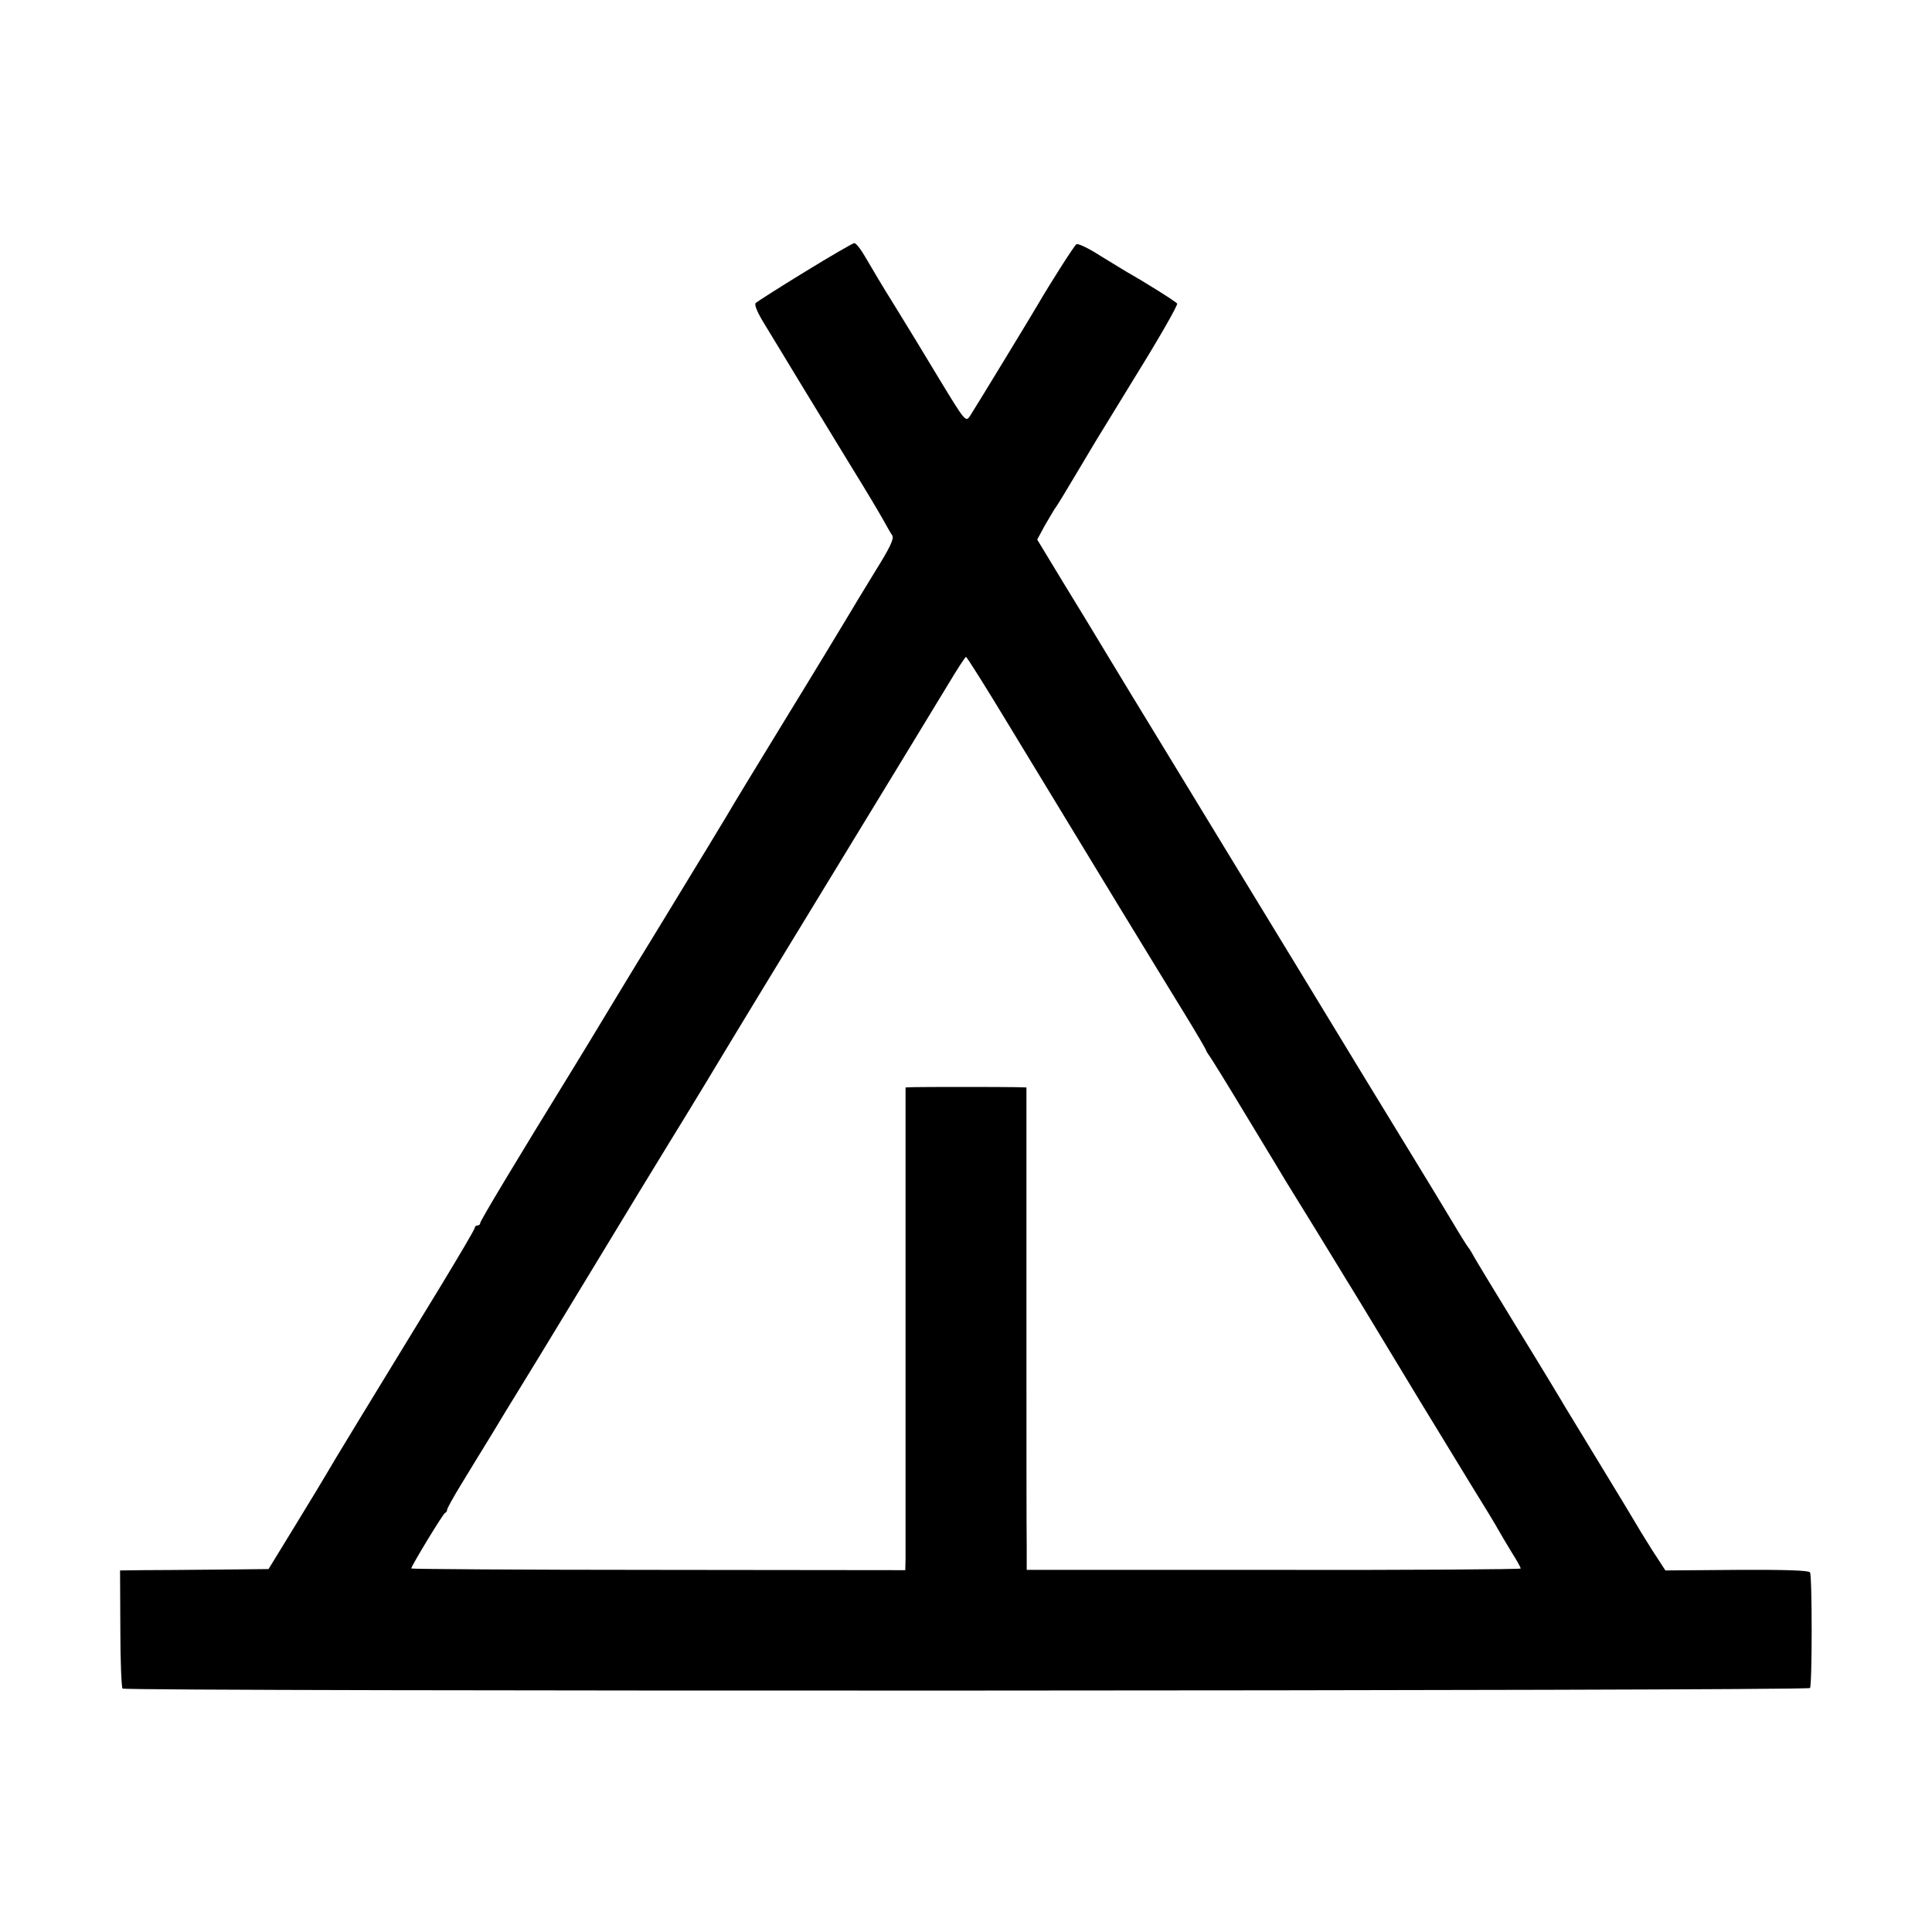
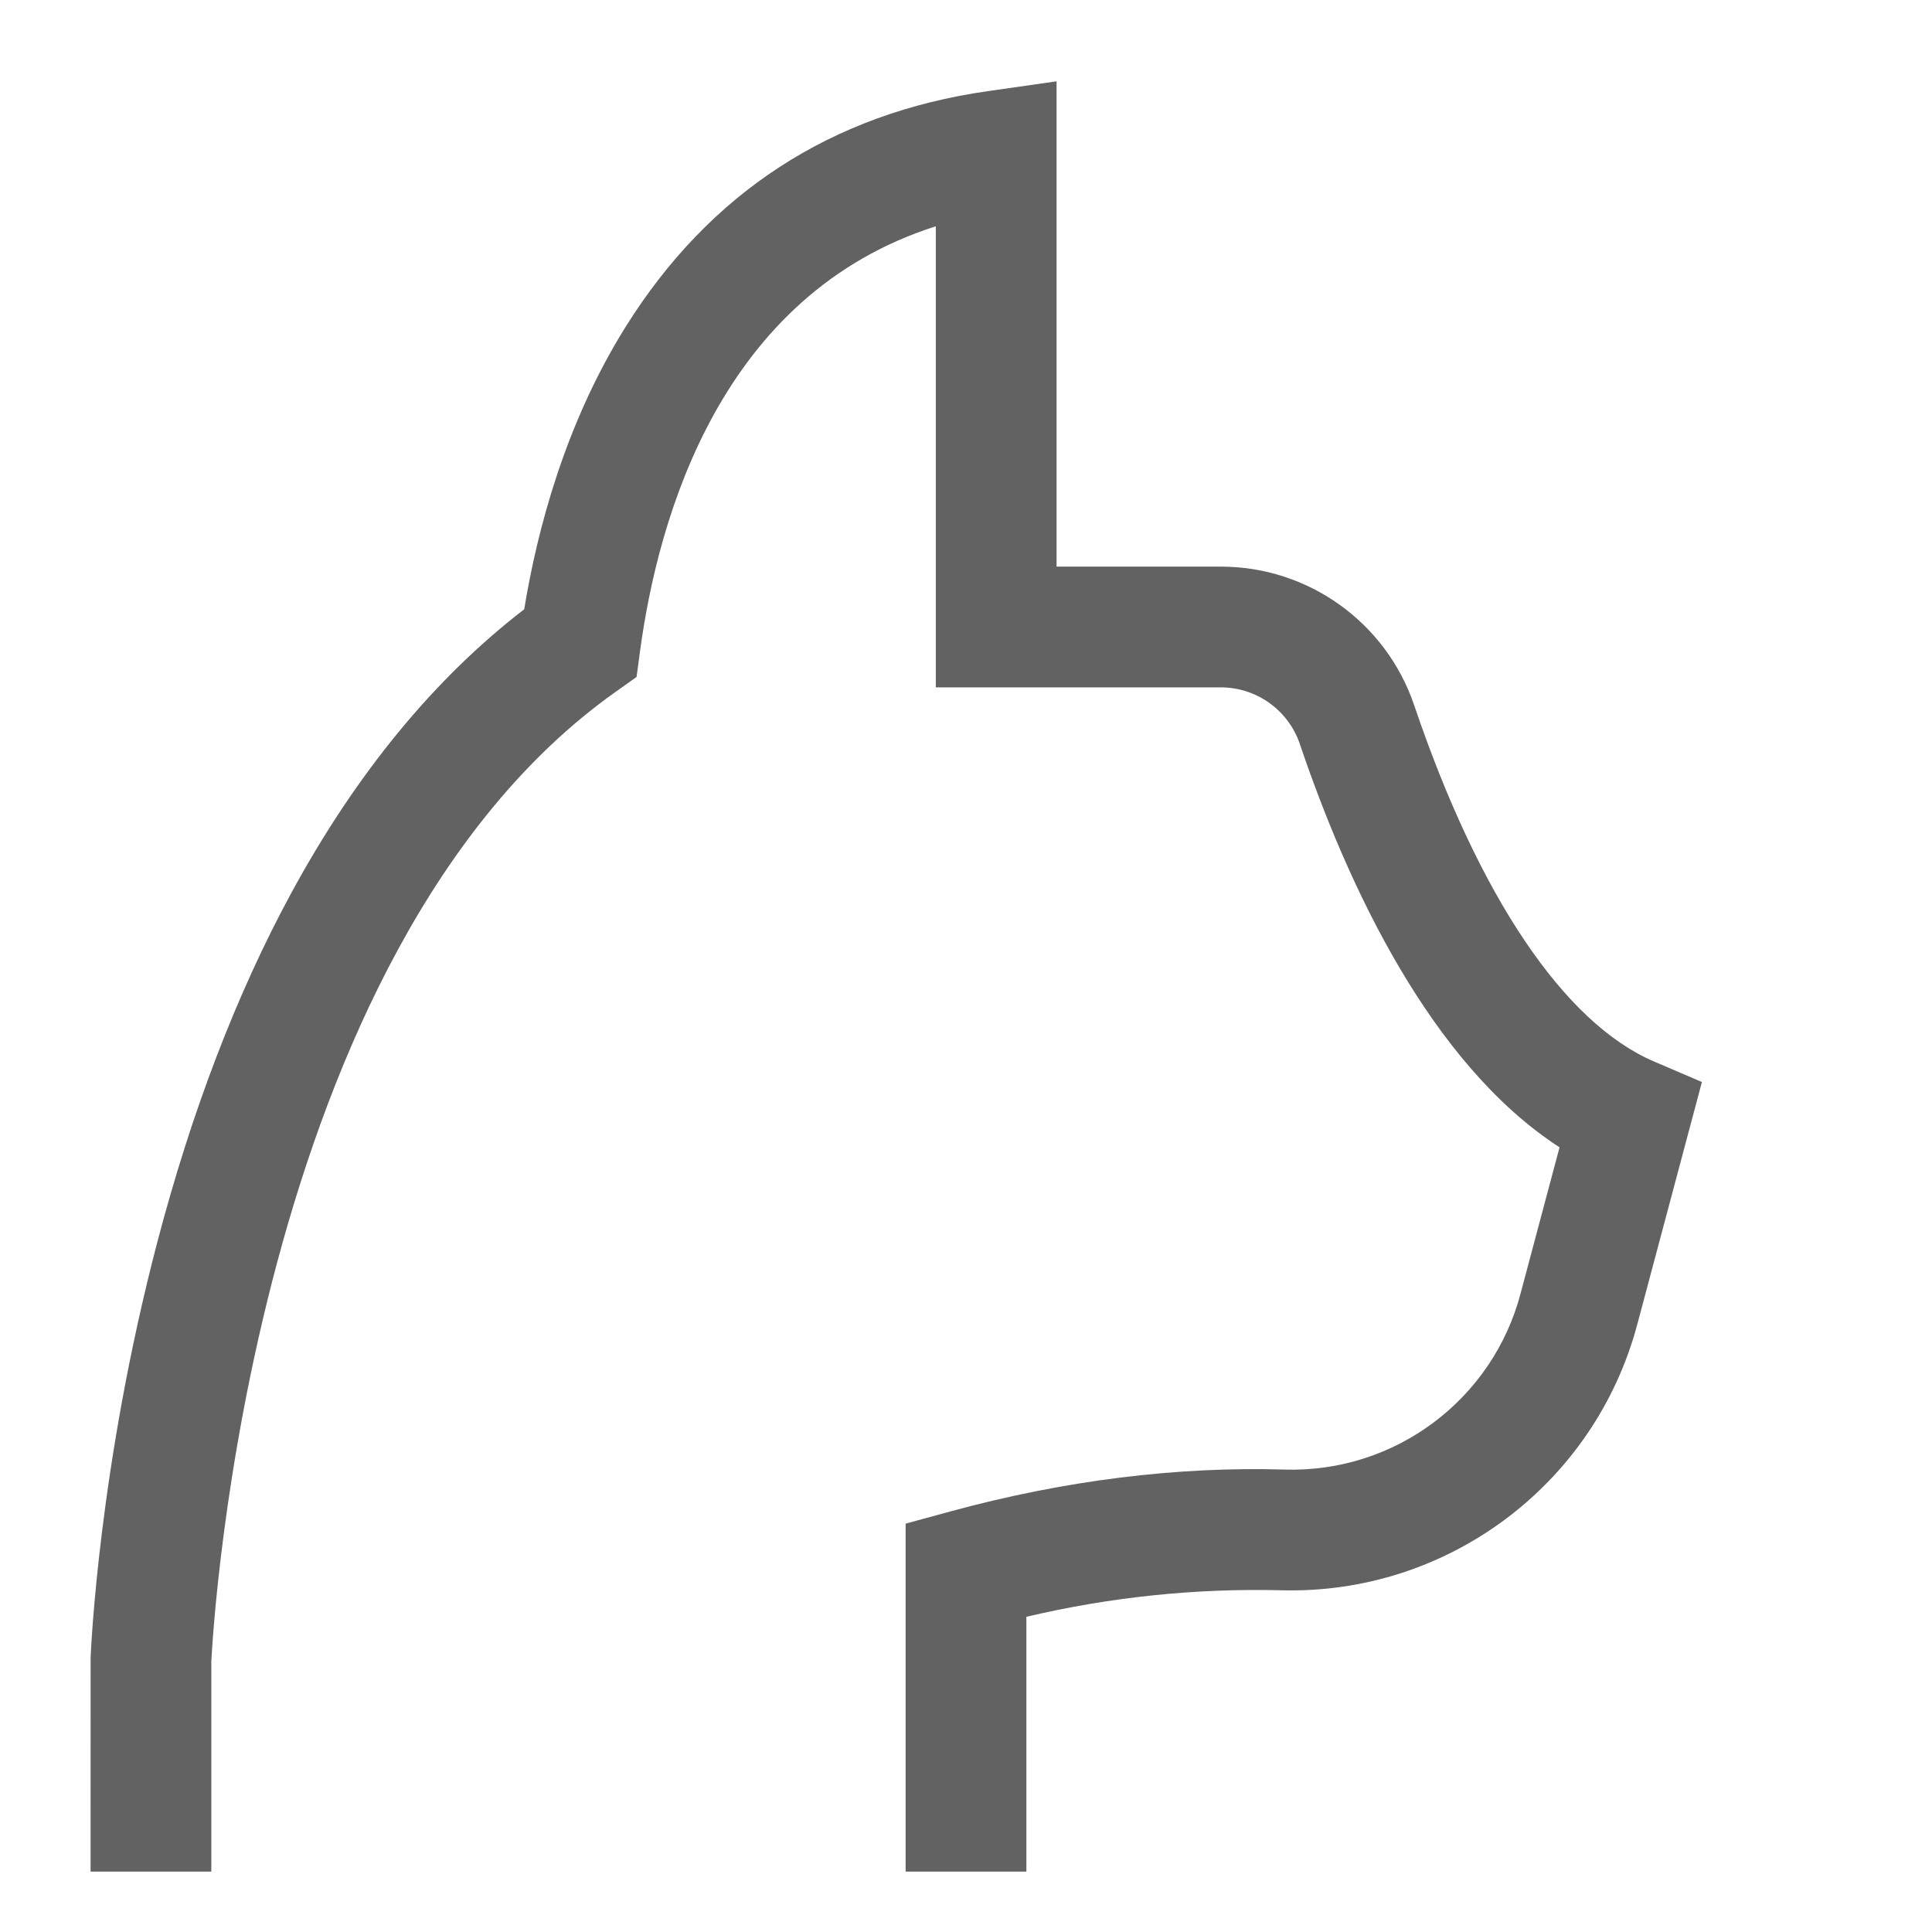
- <svg xmlns="http://www.w3.org/2000/svg" version="1.0" width="700pt" height="700pt" viewBox="0 0 700 700" preserveAspectRatio="xMidYMid meet">
-   <g transform="translate(0,700) scale(0.1,-0.1)" fill="#000000" stroke="none">
-     <path d="M2916 6015 c-93 -57 -173 -108 -178 -113 -6 -6 7 -36 33 -78 23 -38 86 -141 139 -229 54 -88 135 -221 180 -295 46 -74 94 -155 108 -180 14 -25 29 -52 35 -60 7 -12 -9 -45 -62 -130 -39 -63 -85 -140 -103 -170 -18 -30 -117 -194 -222 -365 -104 -170 -199 -326 -210 -346 -12 -19 -61 -102 -111 -183 -49 -81 -101 -166 -115 -189 -14 -23 -39 -64 -55 -90 -17 -27 -77 -126 -134 -220 -57 -95 -127 -210 -156 -257 -194 -315 -325 -533 -325 -541 0 -5 -4 -9 -10 -9 -5 0 -10 -4 -10 -9 0 -5 -55 -98 -121 -207 -247 -404 -403 -660 -416 -684 -8 -14 -58 -97 -112 -185 l-98 -160 -189 -2 c-104 -1 -225 -2 -269 -2 l-80 -1 1 -210 c0 -116 4 -213 8 -218 11 -11 6107 -9 6114 2 8 13 8 406 0 419 -4 7 -88 10 -265 9 l-259 -2 -50 77 c-27 43 -54 87 -60 98 -6 11 -62 103 -124 205 -62 102 -120 197 -129 212 -9 16 -85 142 -170 280 -85 139 -160 262 -165 273 -6 11 -13 22 -16 25 -3 3 -30 46 -59 95 -30 50 -102 169 -161 265 -59 96 -240 393 -402 660 -163 267 -371 609 -463 760 -92 151 -194 318 -225 370 -31 52 -101 167 -155 255 l-97 160 27 50 c16 27 32 55 36 61 5 5 38 59 74 120 36 60 69 116 74 124 5 8 75 122 155 253 81 131 144 242 141 247 -4 7 -114 76 -183 115 -10 6 -52 32 -95 58 -42 27 -81 46 -87 42 -8 -5 -94 -140 -140 -219 -19 -33 -221 -365 -246 -404 -15 -22 -18 -18 -111 135 -52 87 -123 203 -157 258 -67 108 -67 110 -111 184 -16 28 -34 51 -40 50 -5 0 -86 -47 -179 -104z m739 -1642 c319 -526 519 -854 637 -1046 43 -70 78 -130 78 -133 0 -2 5 -10 10 -17 6 -7 69 -109 140 -227 72 -118 134 -222 139 -230 5 -8 55 -89 111 -180 56 -91 105 -172 110 -180 9 -14 52 -84 270 -445 54 -88 135 -221 180 -295 46 -74 91 -148 100 -165 9 -16 31 -53 48 -81 18 -28 32 -54 32 -57 0 -3 -403 -6 -895 -5 l-895 0 0 81 c-1 45 -1 439 -1 875 l0 792 -37 1 c-57 1 -344 1 -374 0 l-27 -1 0 -832 c0 -458 0 -852 0 -875 l-1 -42 -895 1 c-492 0 -895 3 -895 5 0 9 115 198 122 201 5 2 8 7 8 12 0 5 23 46 51 92 28 46 78 128 112 183 33 55 70 116 82 135 12 19 132 215 265 435 133 220 266 438 295 485 65 105 206 338 220 362 6 10 172 284 370 608 198 325 387 635 420 690 33 55 62 100 65 100 3 0 73 -111 155 -247z" />
-   </g>
+ <svg xmlns="http://www.w3.org/2000/svg" aria-hidden="true" focusable="false" width="1em" height="1em" style="-ms-transform: rotate(360deg); -webkit-transform: rotate(360deg); transform: rotate(360deg);" preserveAspectRatio="xMidYMid meet" viewBox="0 0 512 512">
+   <path fill="#626262" d="M374.762 186.866a54.1 54.1 0 0 0-51.305-36.706H280V21.552l-18.263 2.609c-41.429 5.918-73.7 26.912-95.907 62.4c-16.011 25.581-23.454 53.8-26.908 74.906c-23.847 18.348-44.593 43.611-61.738 75.2c-14.449 26.618-26.41 57.816-35.552 92.729c-15.447 58.99-17.538 107.921-17.619 109.975L24.005 496H56v-55.636c.4-8.231 10.476-188.35 107.032-256.936l5.66-4.021l.93-6.881C174.437 136.9 191.077 78.058 248 59.971V182.16h75.457a22.12 22.12 0 0 1 21 14.974c12.757 37.656 34.677 84.777 68.839 106.921l-10.274 38.528a62.688 62.688 0 0 1-62.54 46.87c-28.668-.86-58.506 2.88-88.689 11.111L240 403.779V496h32v-67.532a265.353 265.353 0 0 1 67.52-7.03a94.97 94.97 0 0 0 94.418-70.61l17.088-64.081l-12.726-5.454c-23.8-10.2-46.364-43.735-63.538-94.427z" />
</svg>
